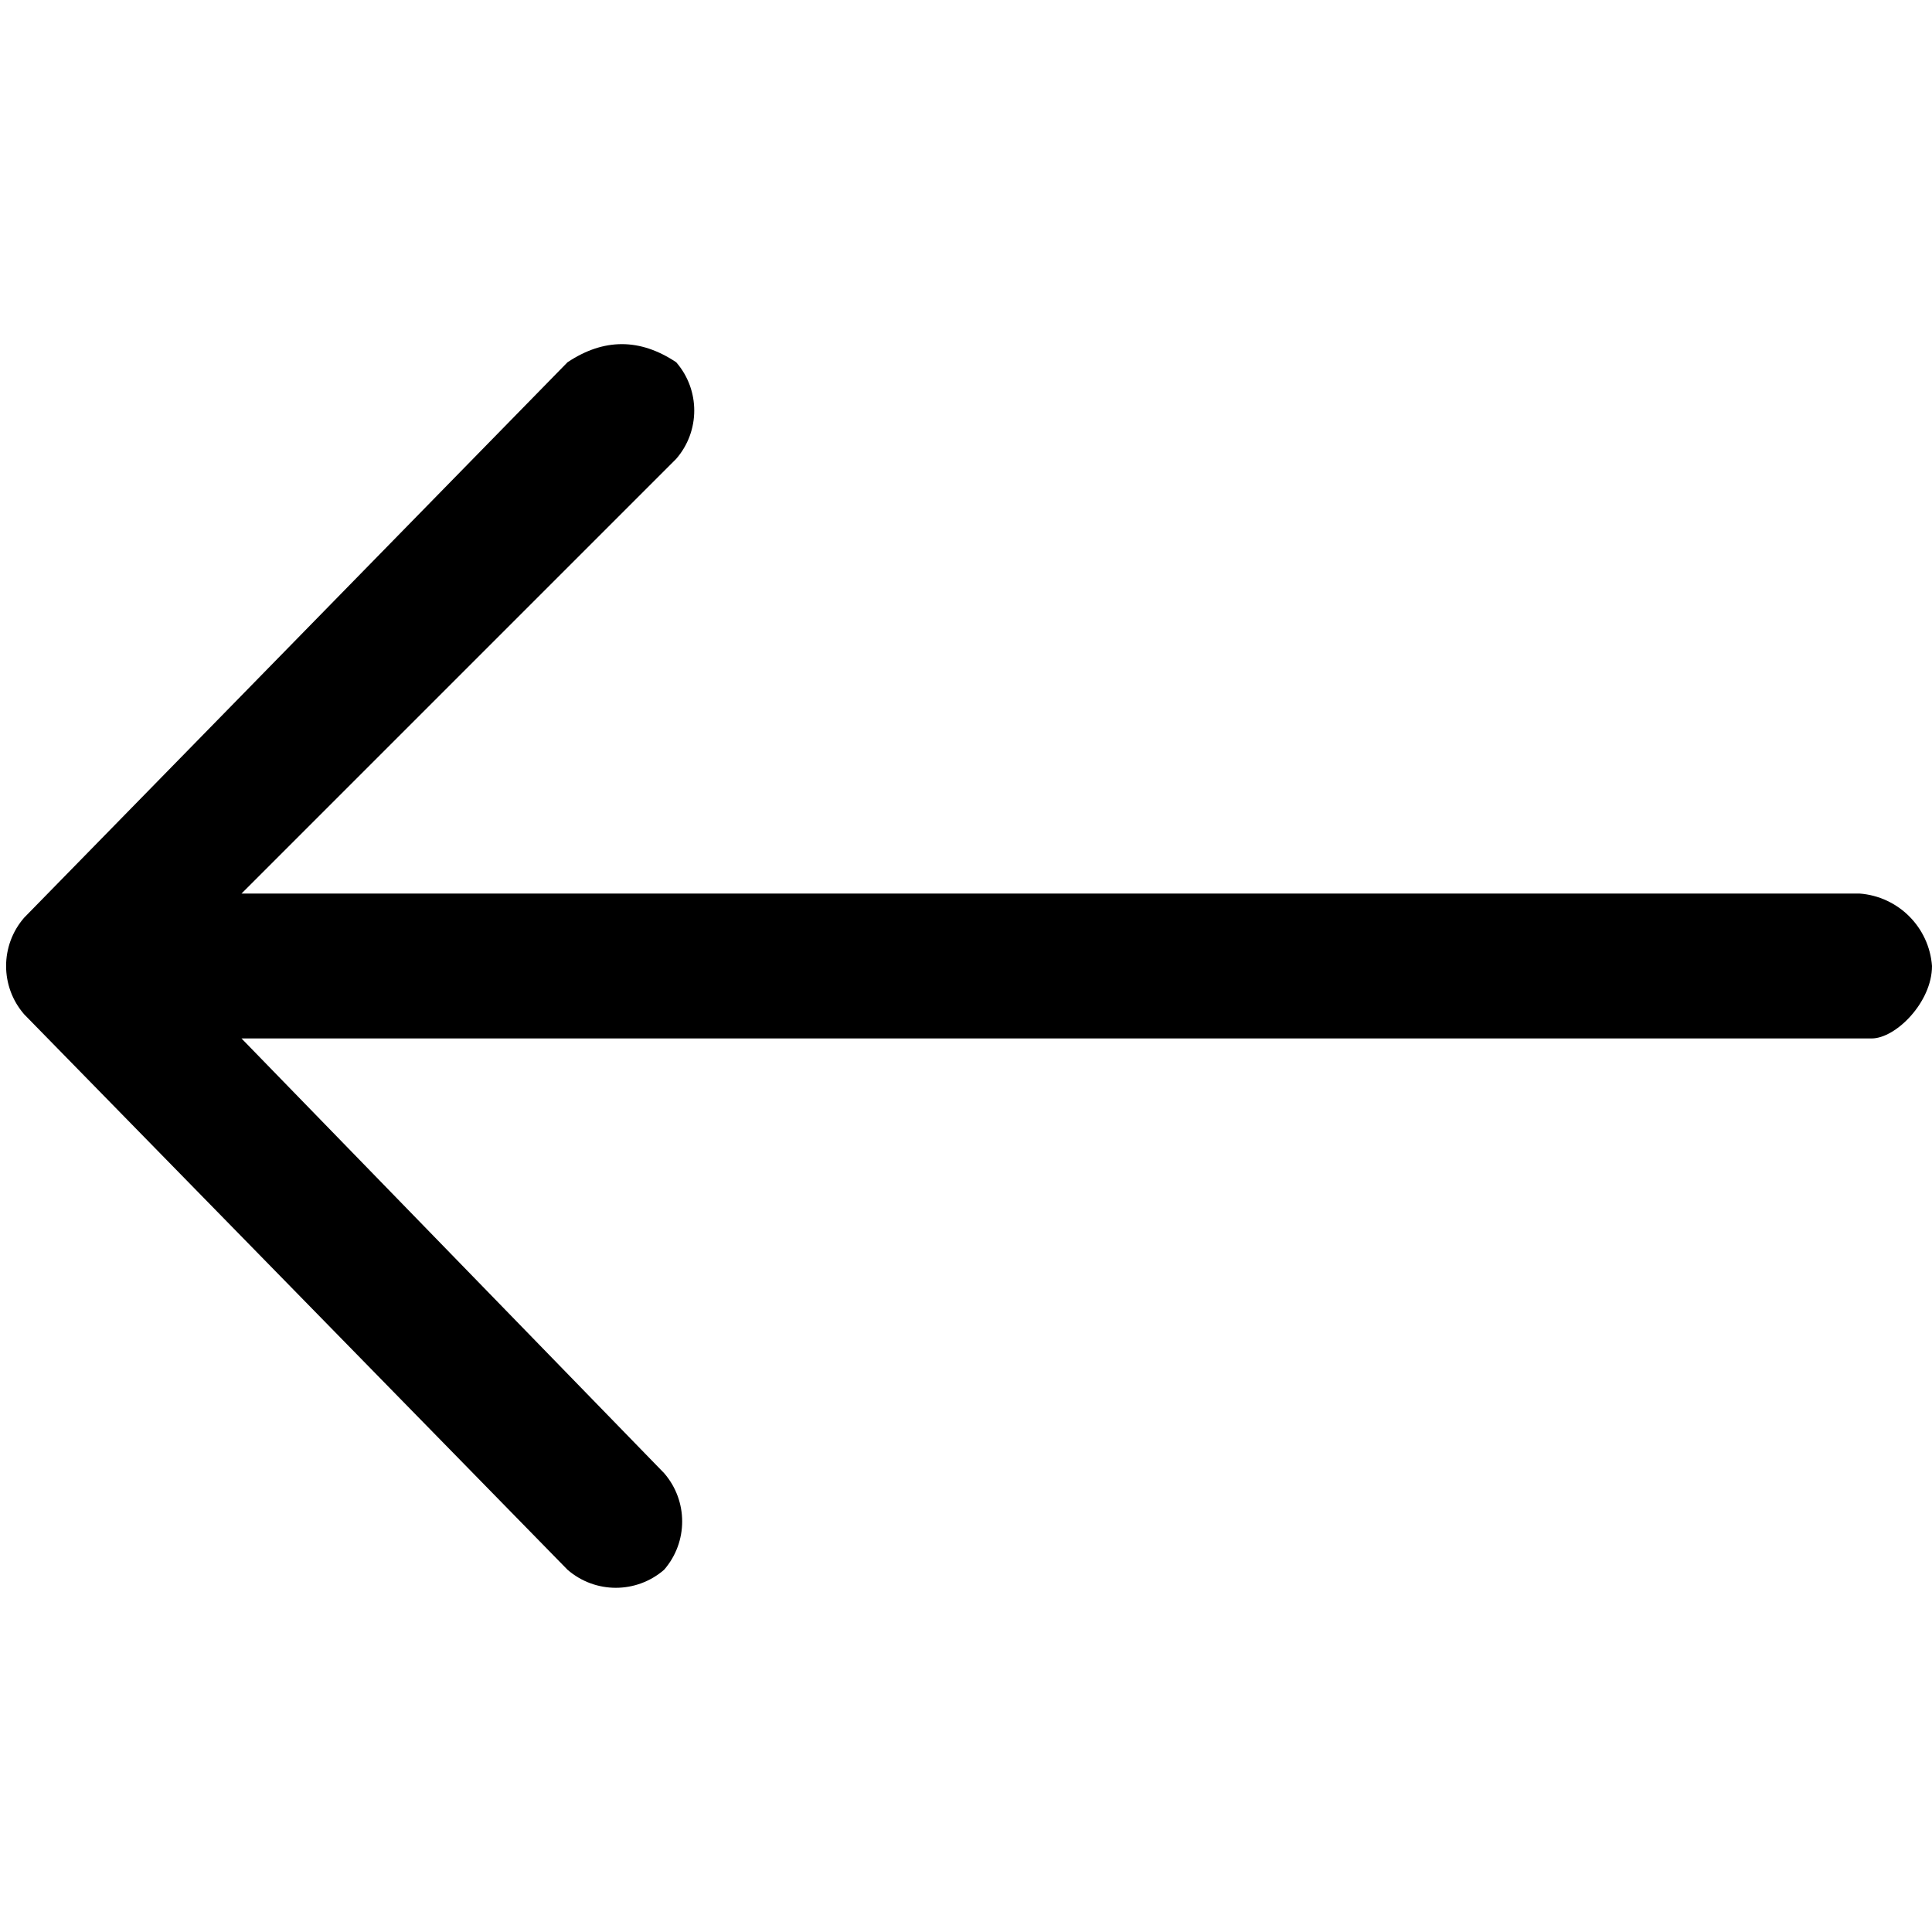
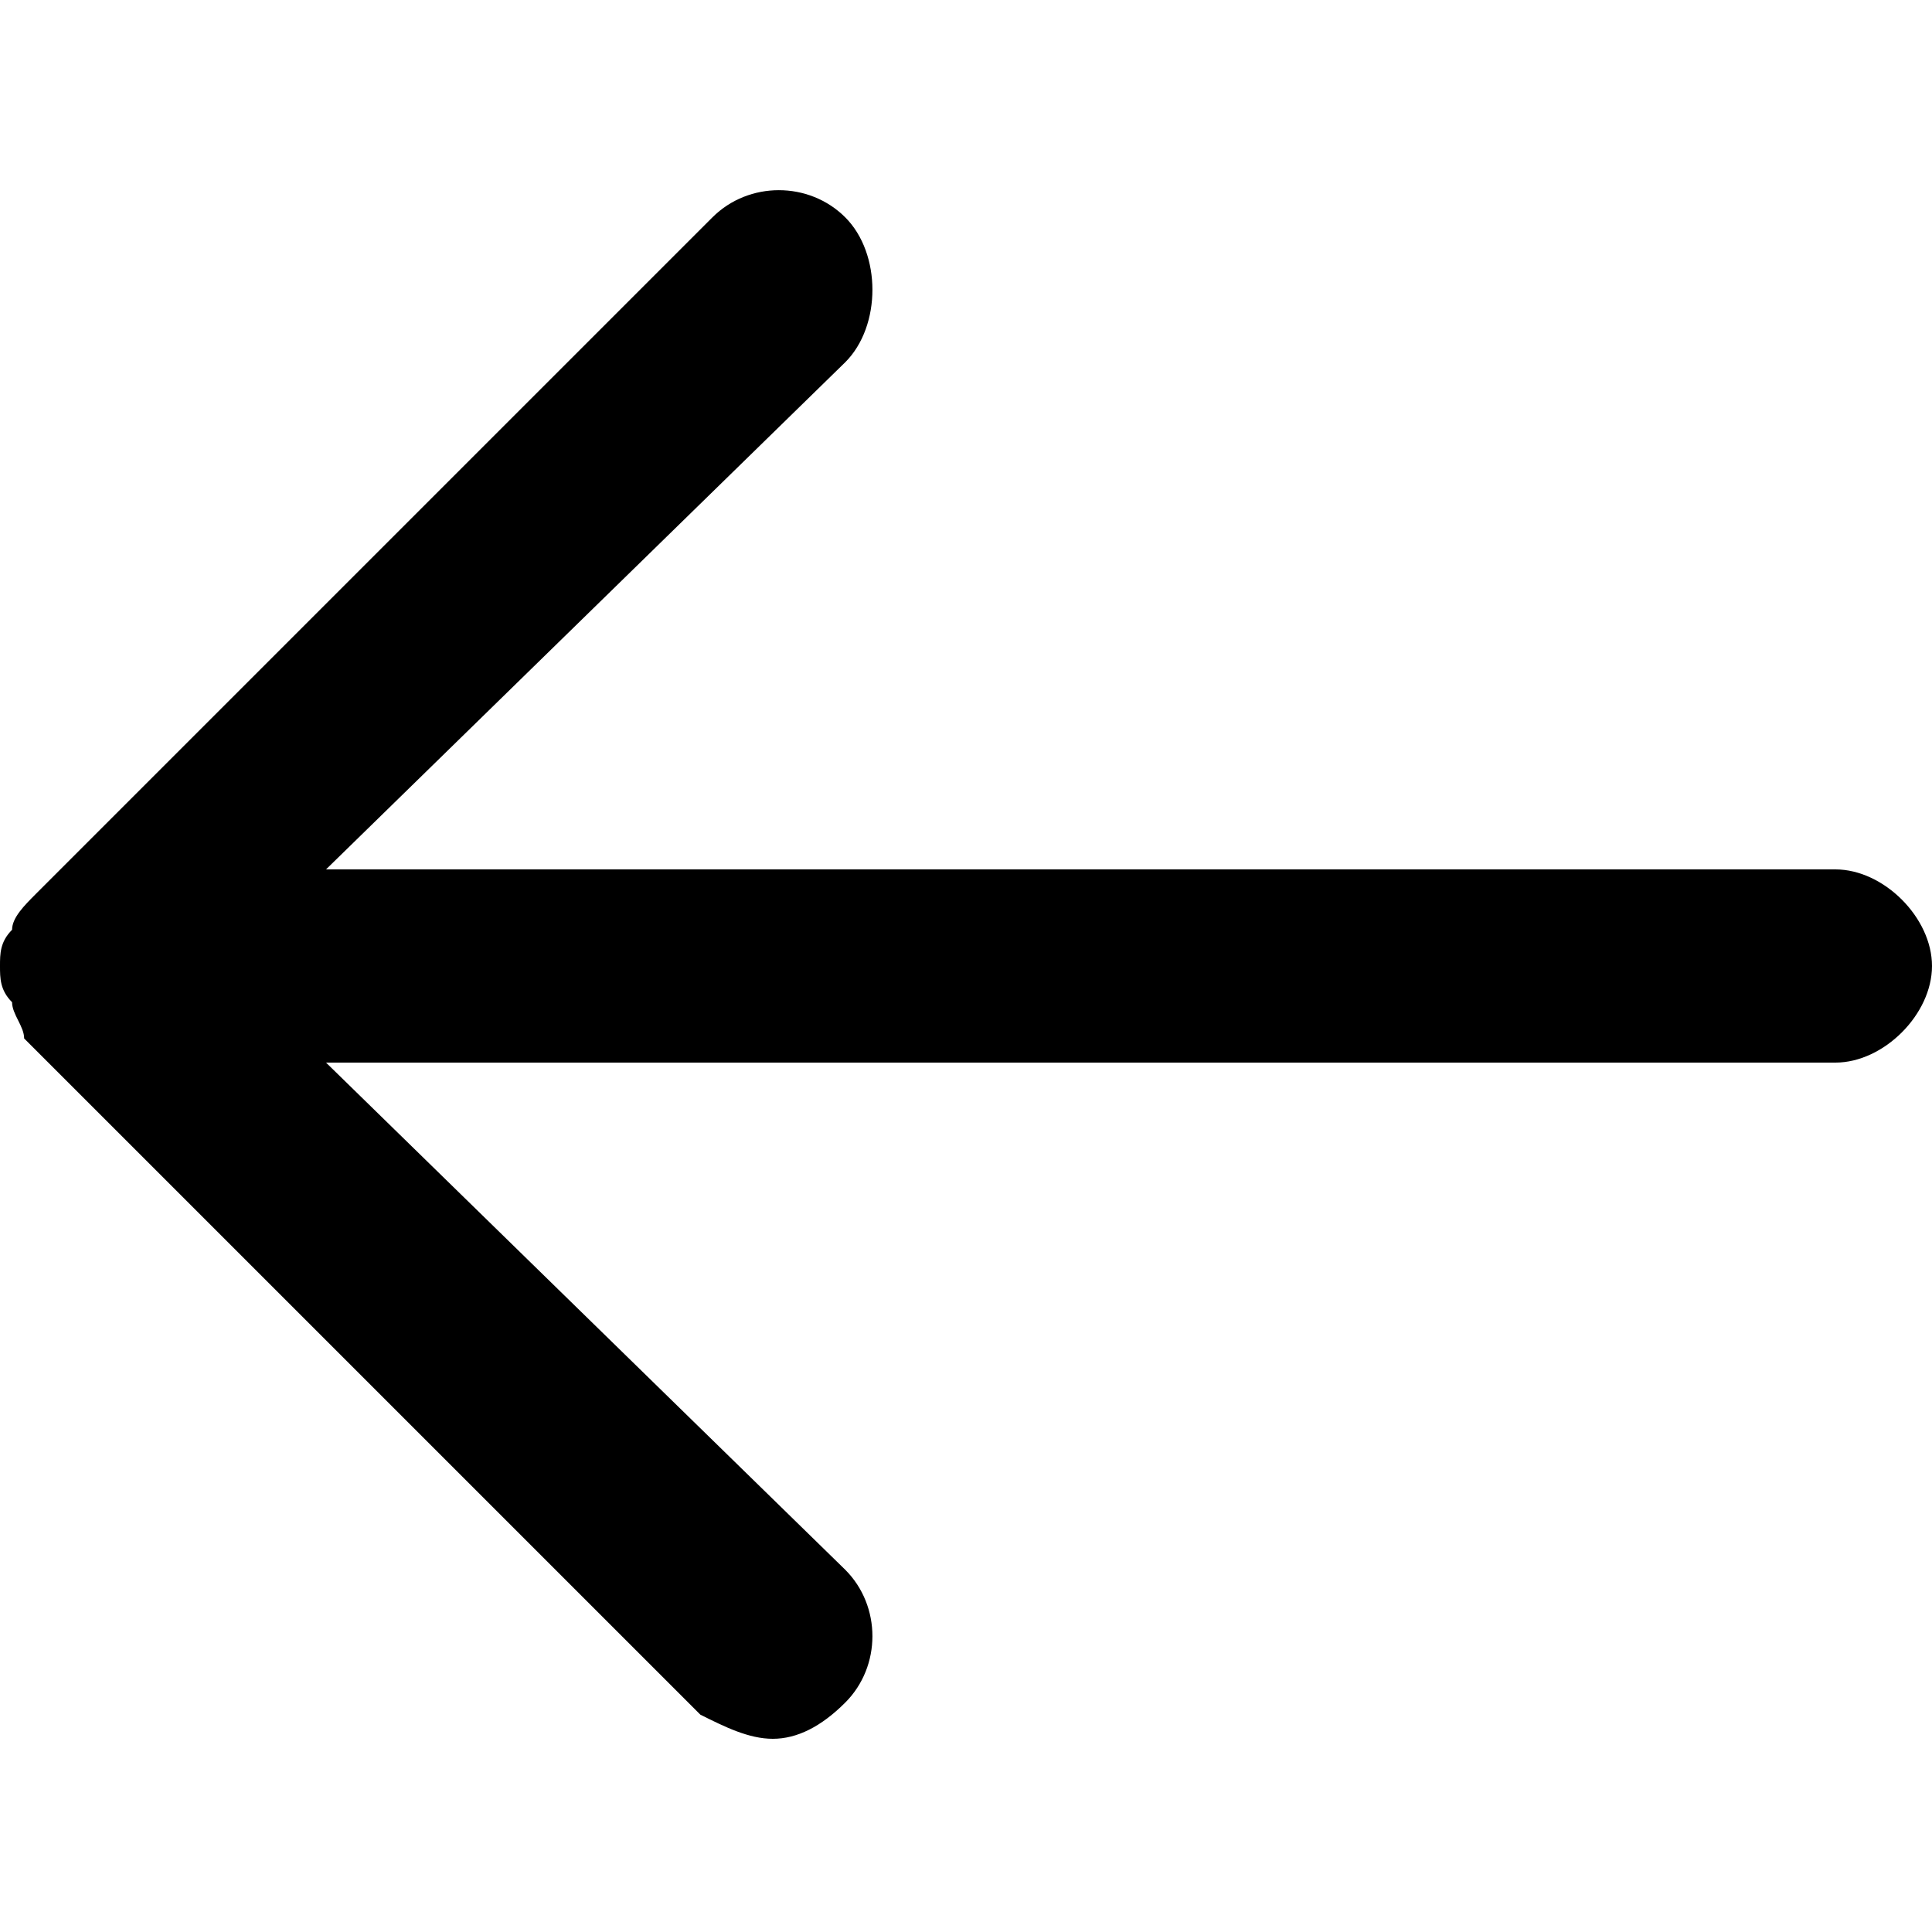
<svg xmlns="http://www.w3.org/2000/svg" fill="currentColor" viewBox="0 0 16 16">
-   <path fill-rule="evenodd" d="M16 8a.65.65 0 0 0-.6-.6H2l3.6-3.6a.61.61 0 0 0 0-.8c-.3-.2-.6-.2-.9 0L.2 7.6a.61.61 0 0 0 0 .8L4.7 13a.61.61 0 0 0 .8 0 .61.61 0 0 0 0-.8L2 8.6h13.5c.2 0 .5-.3.5-.6z" />
+   <path d="M6.4 14.4c-.2 0-.4-.1-.6-.2L.2 8.6c0-.1-.1-.2-.1-.3C0 8.2 0 8.1 0 8h0 0c0-.1 0-.2.1-.3 0-.1.1-.2.2-.3l5.6-5.6c.3-.3.8-.3 1.1 0s.3.9 0 1.2L2.7 7.2h12.5c.4 0 .8.4.8.8s-.4.8-.8.8H2.7L7 13c.3.3.3.8 0 1.1-.2.2-.4.3-.6.3z" />
</svg>
